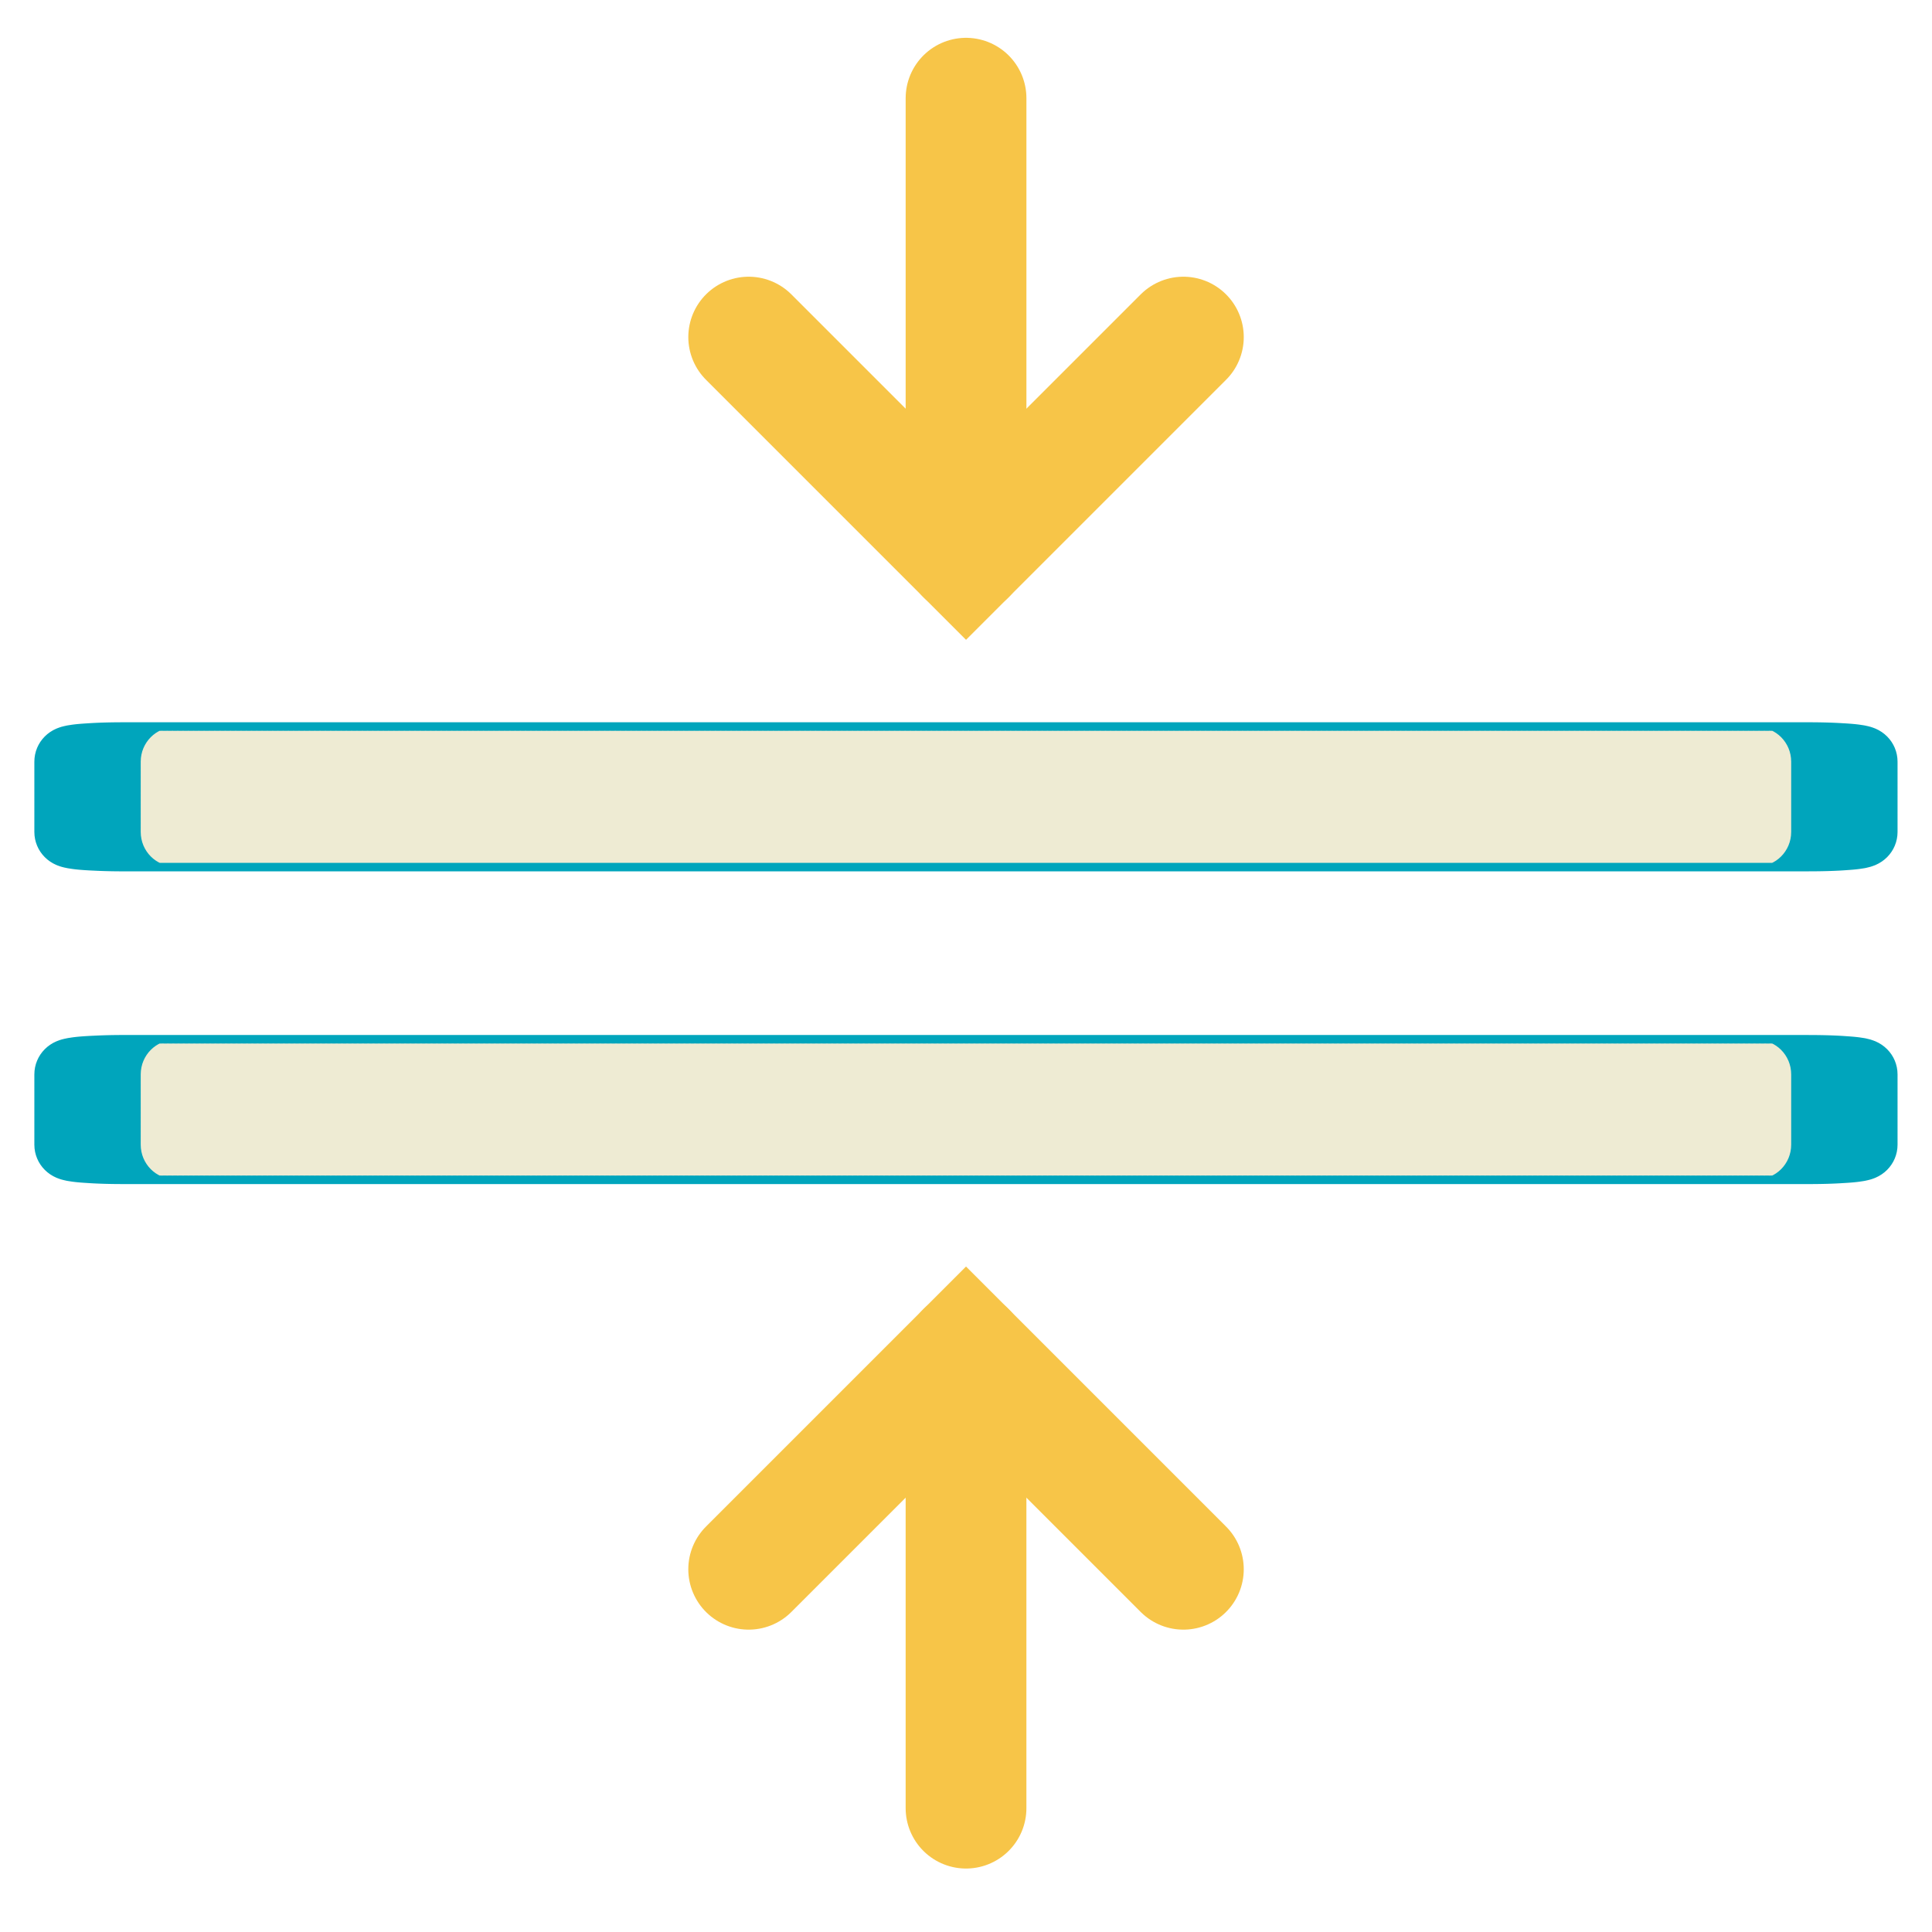
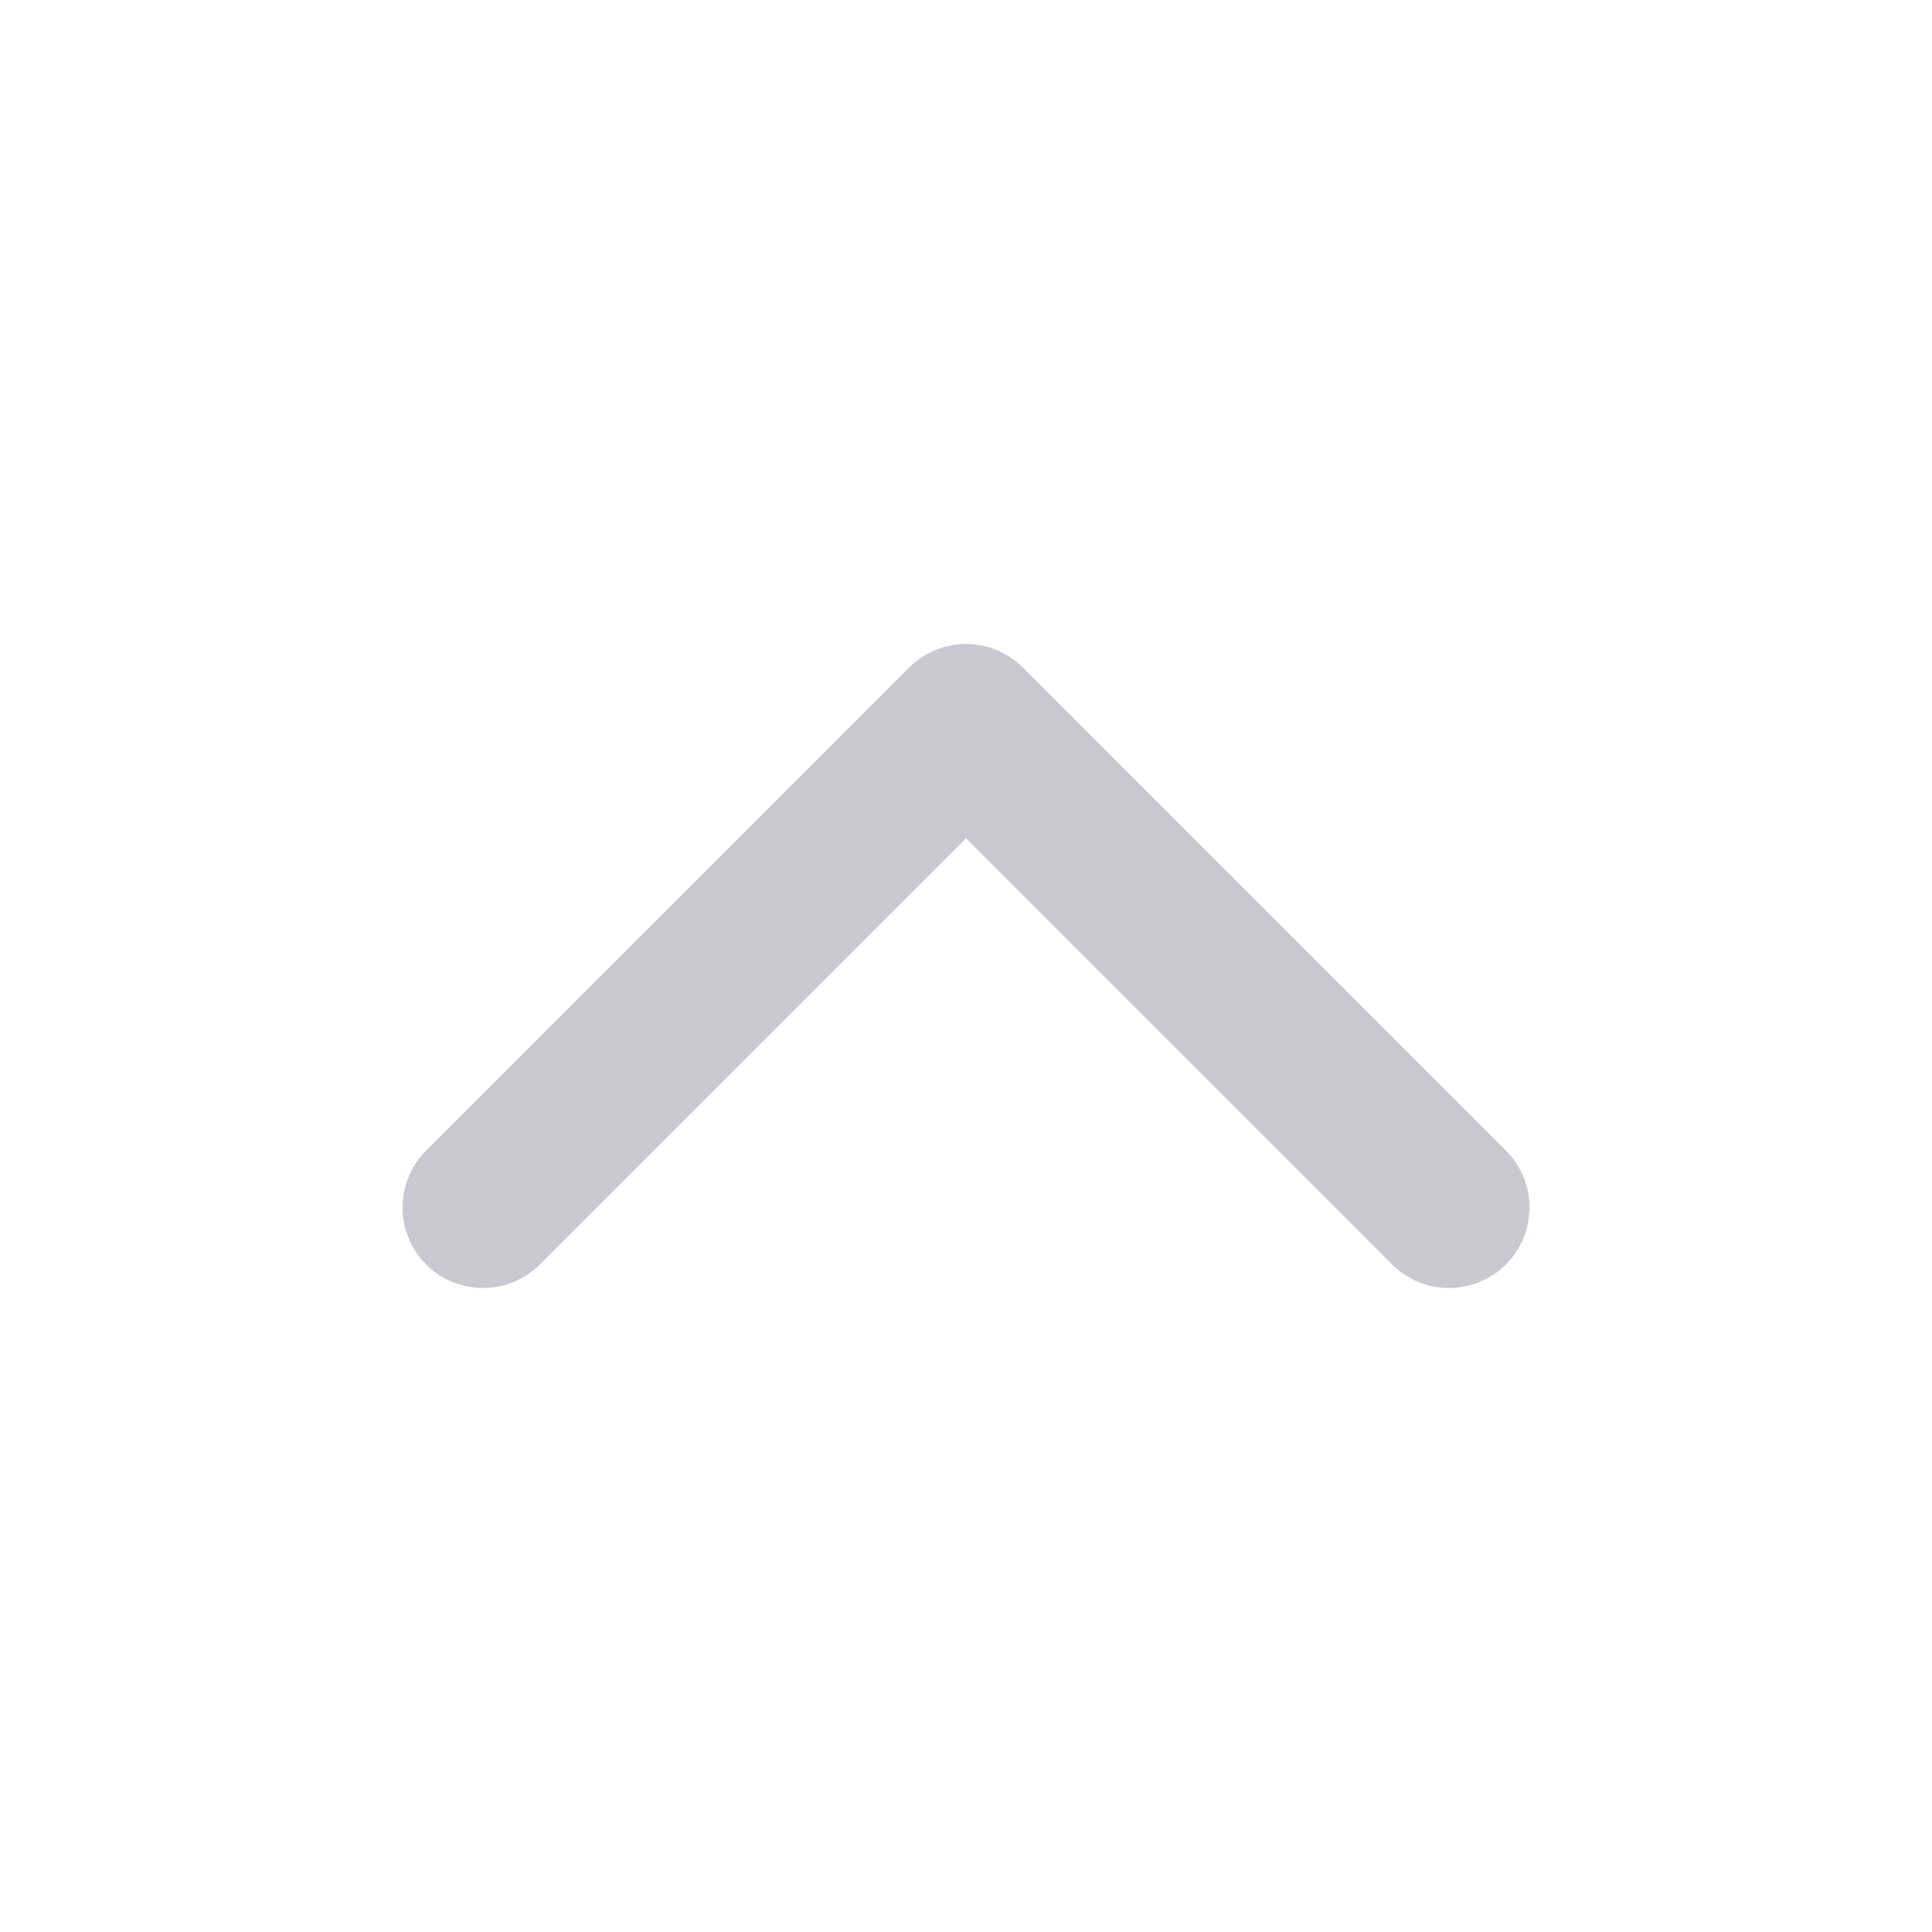
- <svg xmlns="http://www.w3.org/2000/svg" width="100%" height="100%" viewBox="0 0 128 128" version="1.1" xml:space="preserve" style="fill-rule:evenodd;clip-rule:evenodd;stroke-linecap:round;stroke-miterlimit:10;">
-   <g transform="matrix(1,0,0,1,-1400,-200)">
-     <g id="collapse-dark" transform="matrix(0.248227,0,0,0.312796,1400.45,199.973)">
-       <rect x="-1.829" y="0.088" width="515.658" height="409.212" style="fill:none;" />
-       <clipPath id="_clip1">
-         <rect x="-1.829" y="0.088" width="515.658" height="409.212" />
-       </clipPath>
-       <g clip-path="url(#_clip1)">
-         <g transform="matrix(6.53373,5.27973,-5.30141,4.13156,-9059.75,-7822.96)">
-           <g transform="matrix(0.302709,-0.386833,0.30824,0.379891,1434.89,59.8402)">
-             <path d="M78.4,22.327L64,36.727L49.6,22.327" style="fill:none;stroke:rgb(247,197,72);stroke-width:8px;" />
-             <path d="M64,6.5L64,36.727" style="fill:none;stroke:rgb(247,197,72);stroke-width:8px;stroke-linejoin:round;stroke-miterlimit:1;" />
-           </g>
-         </g>
-         <g transform="matrix(-5.41086,0,0,0.343513,7095.33,146.872)">
-           <path d="M1307.33,42.333L1307.33,85.667C1307.33,97.625 1306.56,107.333 1305.6,107.333L1222.4,107.333C1221.44,107.333 1220.67,97.625 1220.67,85.667L1220.67,42.333C1220.67,30.375 1221.44,20.667 1222.4,20.667L1305.6,20.667C1306.56,20.667 1307.33,30.375 1307.33,42.333Z" style="fill:rgb(238,235,211);stroke:rgb(0,165,188);stroke-width:5.25px;stroke-linejoin:round;stroke-miterlimit:1;stroke-dasharray:0,0.26,0,0,0,0;" />
-         </g>
-         <g transform="matrix(6.53373,-5.27973,-5.30141,-4.13156,-9059.75,8226.91)">
-           <g transform="matrix(0.302709,-0.386833,-0.30824,-0.379891,1473.82,107.82)">
-             <path d="M49.6,103.972L64,89.572L78.4,103.972" style="fill:none;stroke:rgb(247,197,72);stroke-width:8px;" />
-             <path d="M64,119.799L64,89.572" style="fill:none;stroke:rgb(247,197,72);stroke-width:8px;stroke-linejoin:round;stroke-miterlimit:1;" />
-           </g>
-         </g>
-         <g transform="matrix(-5.41086,0,0,-0.343513,7095.33,257.079)">
-           <path d="M1307.33,42.333L1307.33,85.667C1307.33,97.625 1306.56,107.333 1305.6,107.333L1222.4,107.333C1221.44,107.333 1220.67,97.625 1220.67,85.667L1220.67,42.333C1220.67,30.375 1221.44,20.667 1222.4,20.667L1305.6,20.667C1306.56,20.667 1307.33,30.375 1307.33,42.333Z" style="fill:rgb(238,235,211);stroke:rgb(0,165,188);stroke-width:5.25px;stroke-linejoin:round;stroke-miterlimit:1;stroke-dasharray:0,0.26,0,0,0,0;" />
-         </g>
-       </g>
-     </g>
-   </g>
+ <svg xmlns="http://www.w3.org/2000/svg" viewBox="0 0 24 24" width="24" height="24" fill="none" stroke="#C9C9D1" stroke-width="2" stroke-linecap="round" stroke-linejoin="round">
+   <polyline points="18 15 12 9 6 15" />
</svg>
